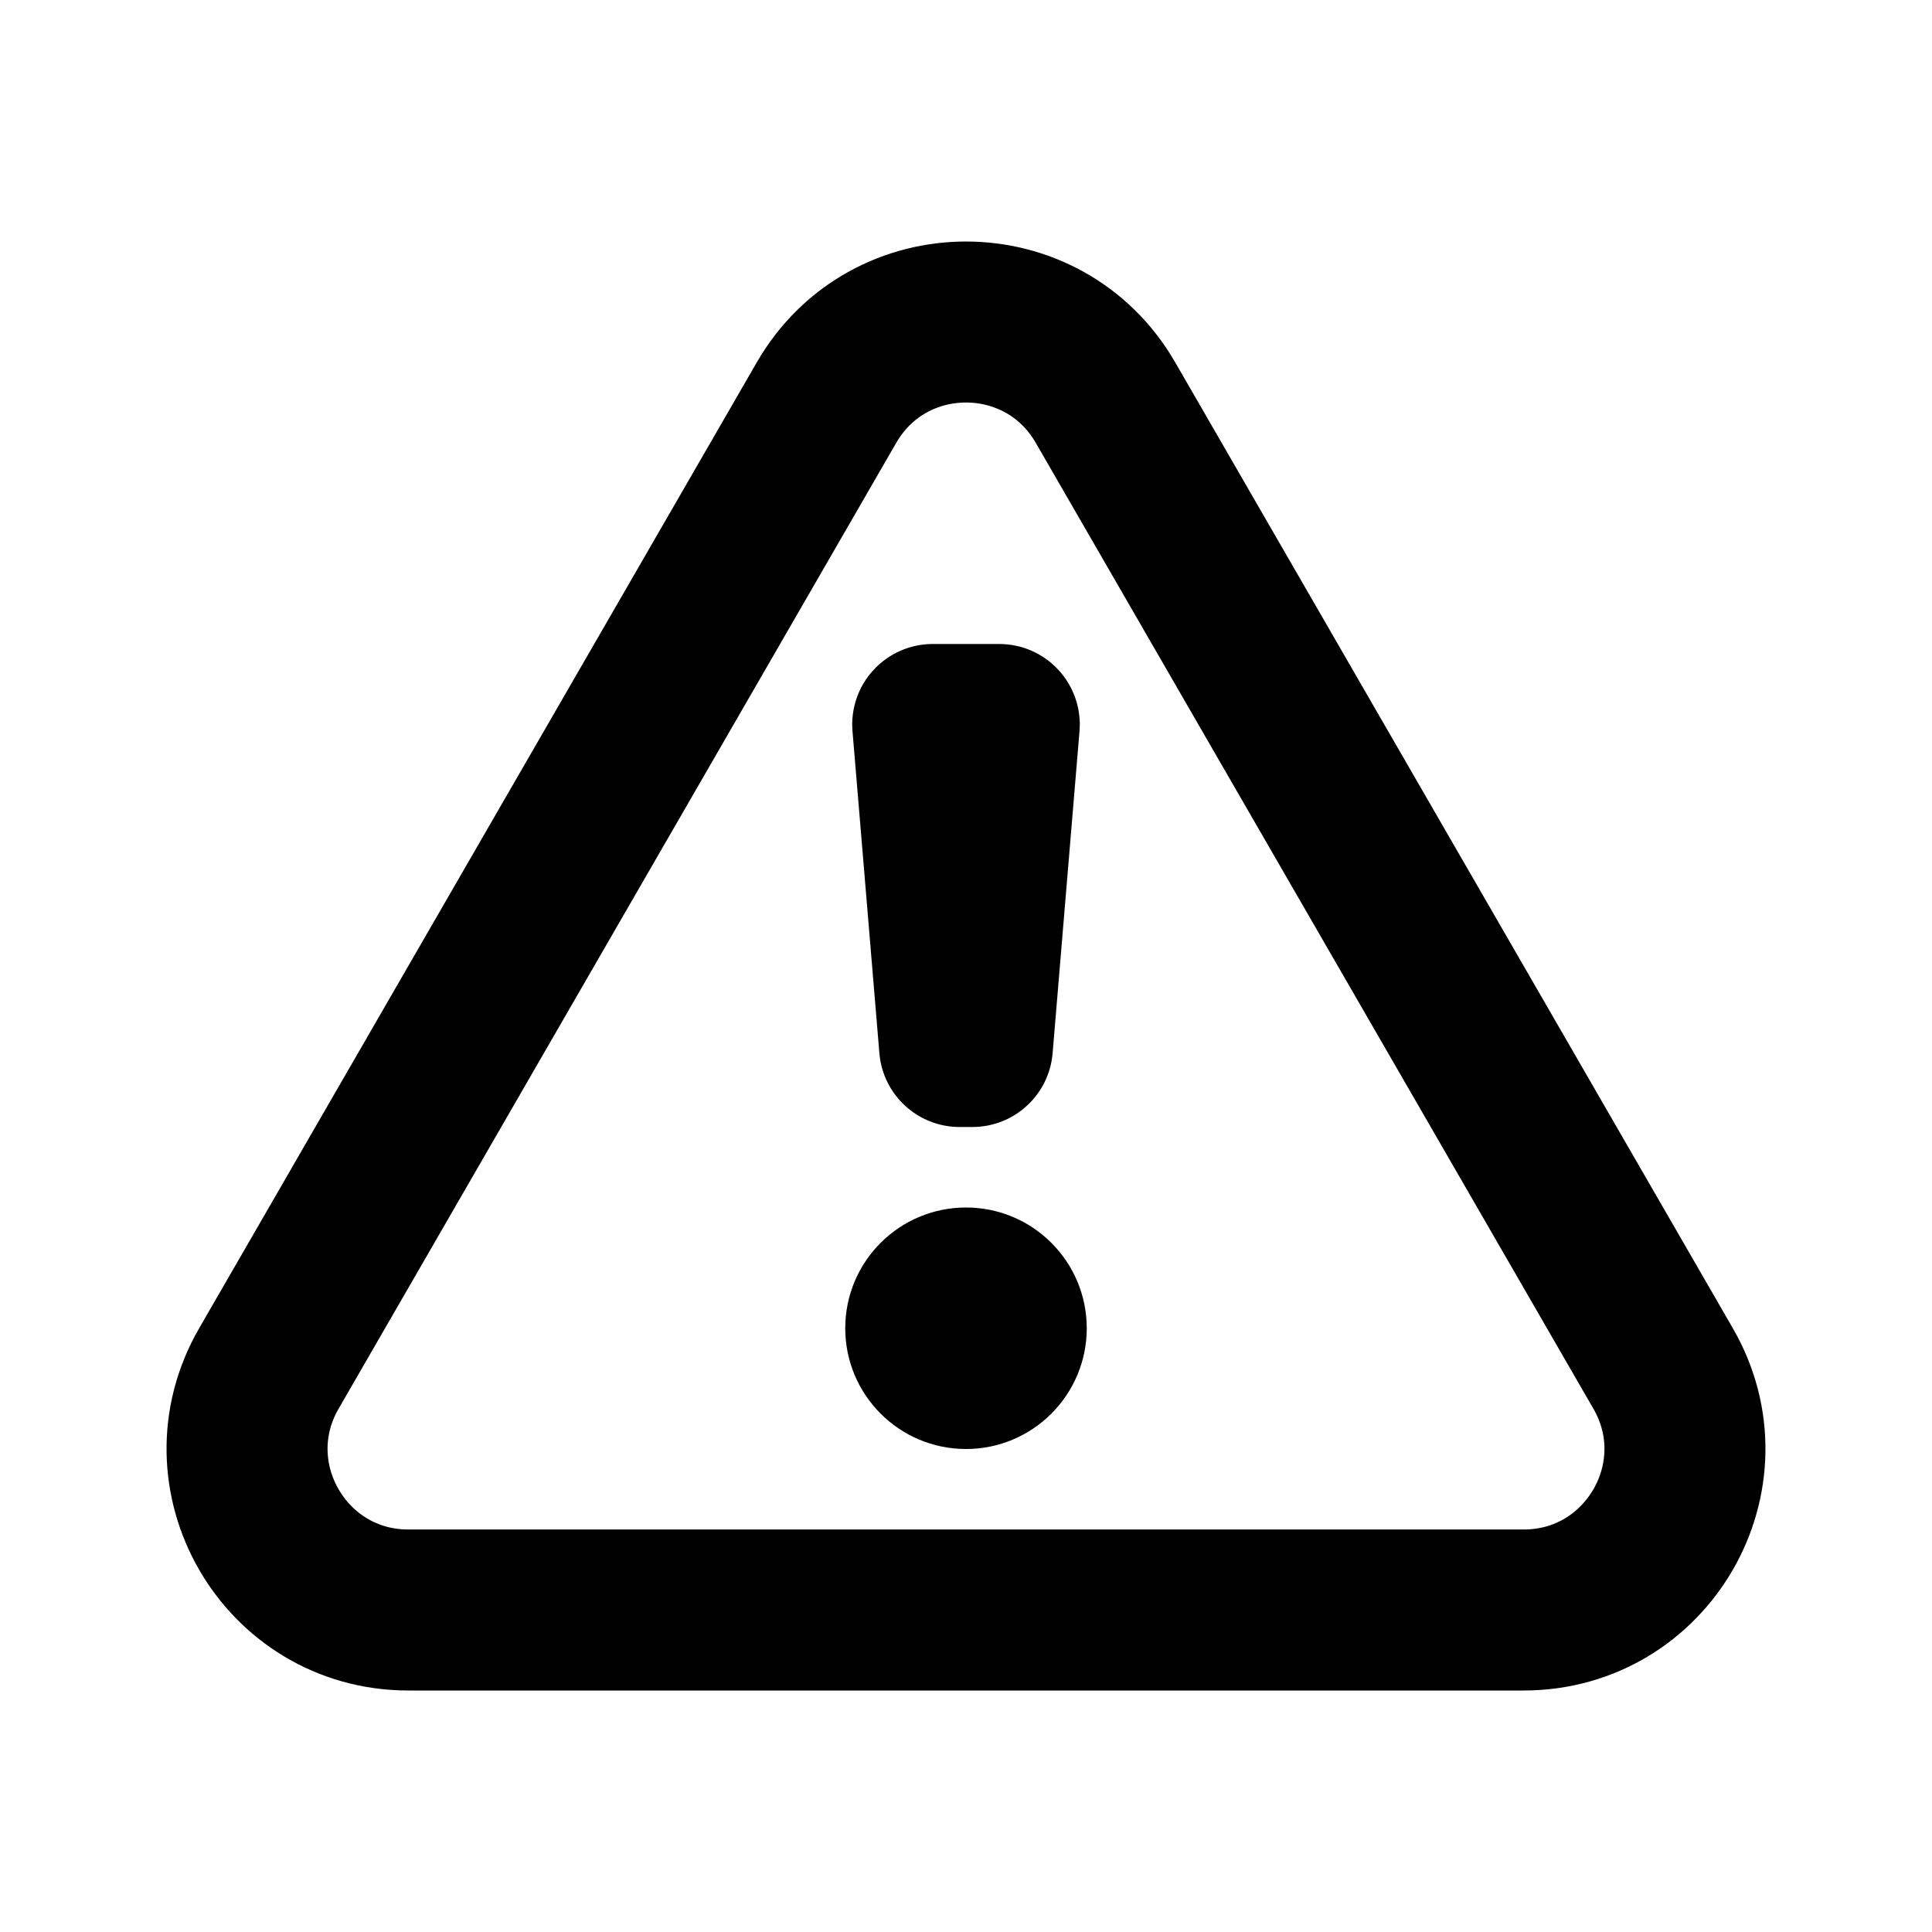
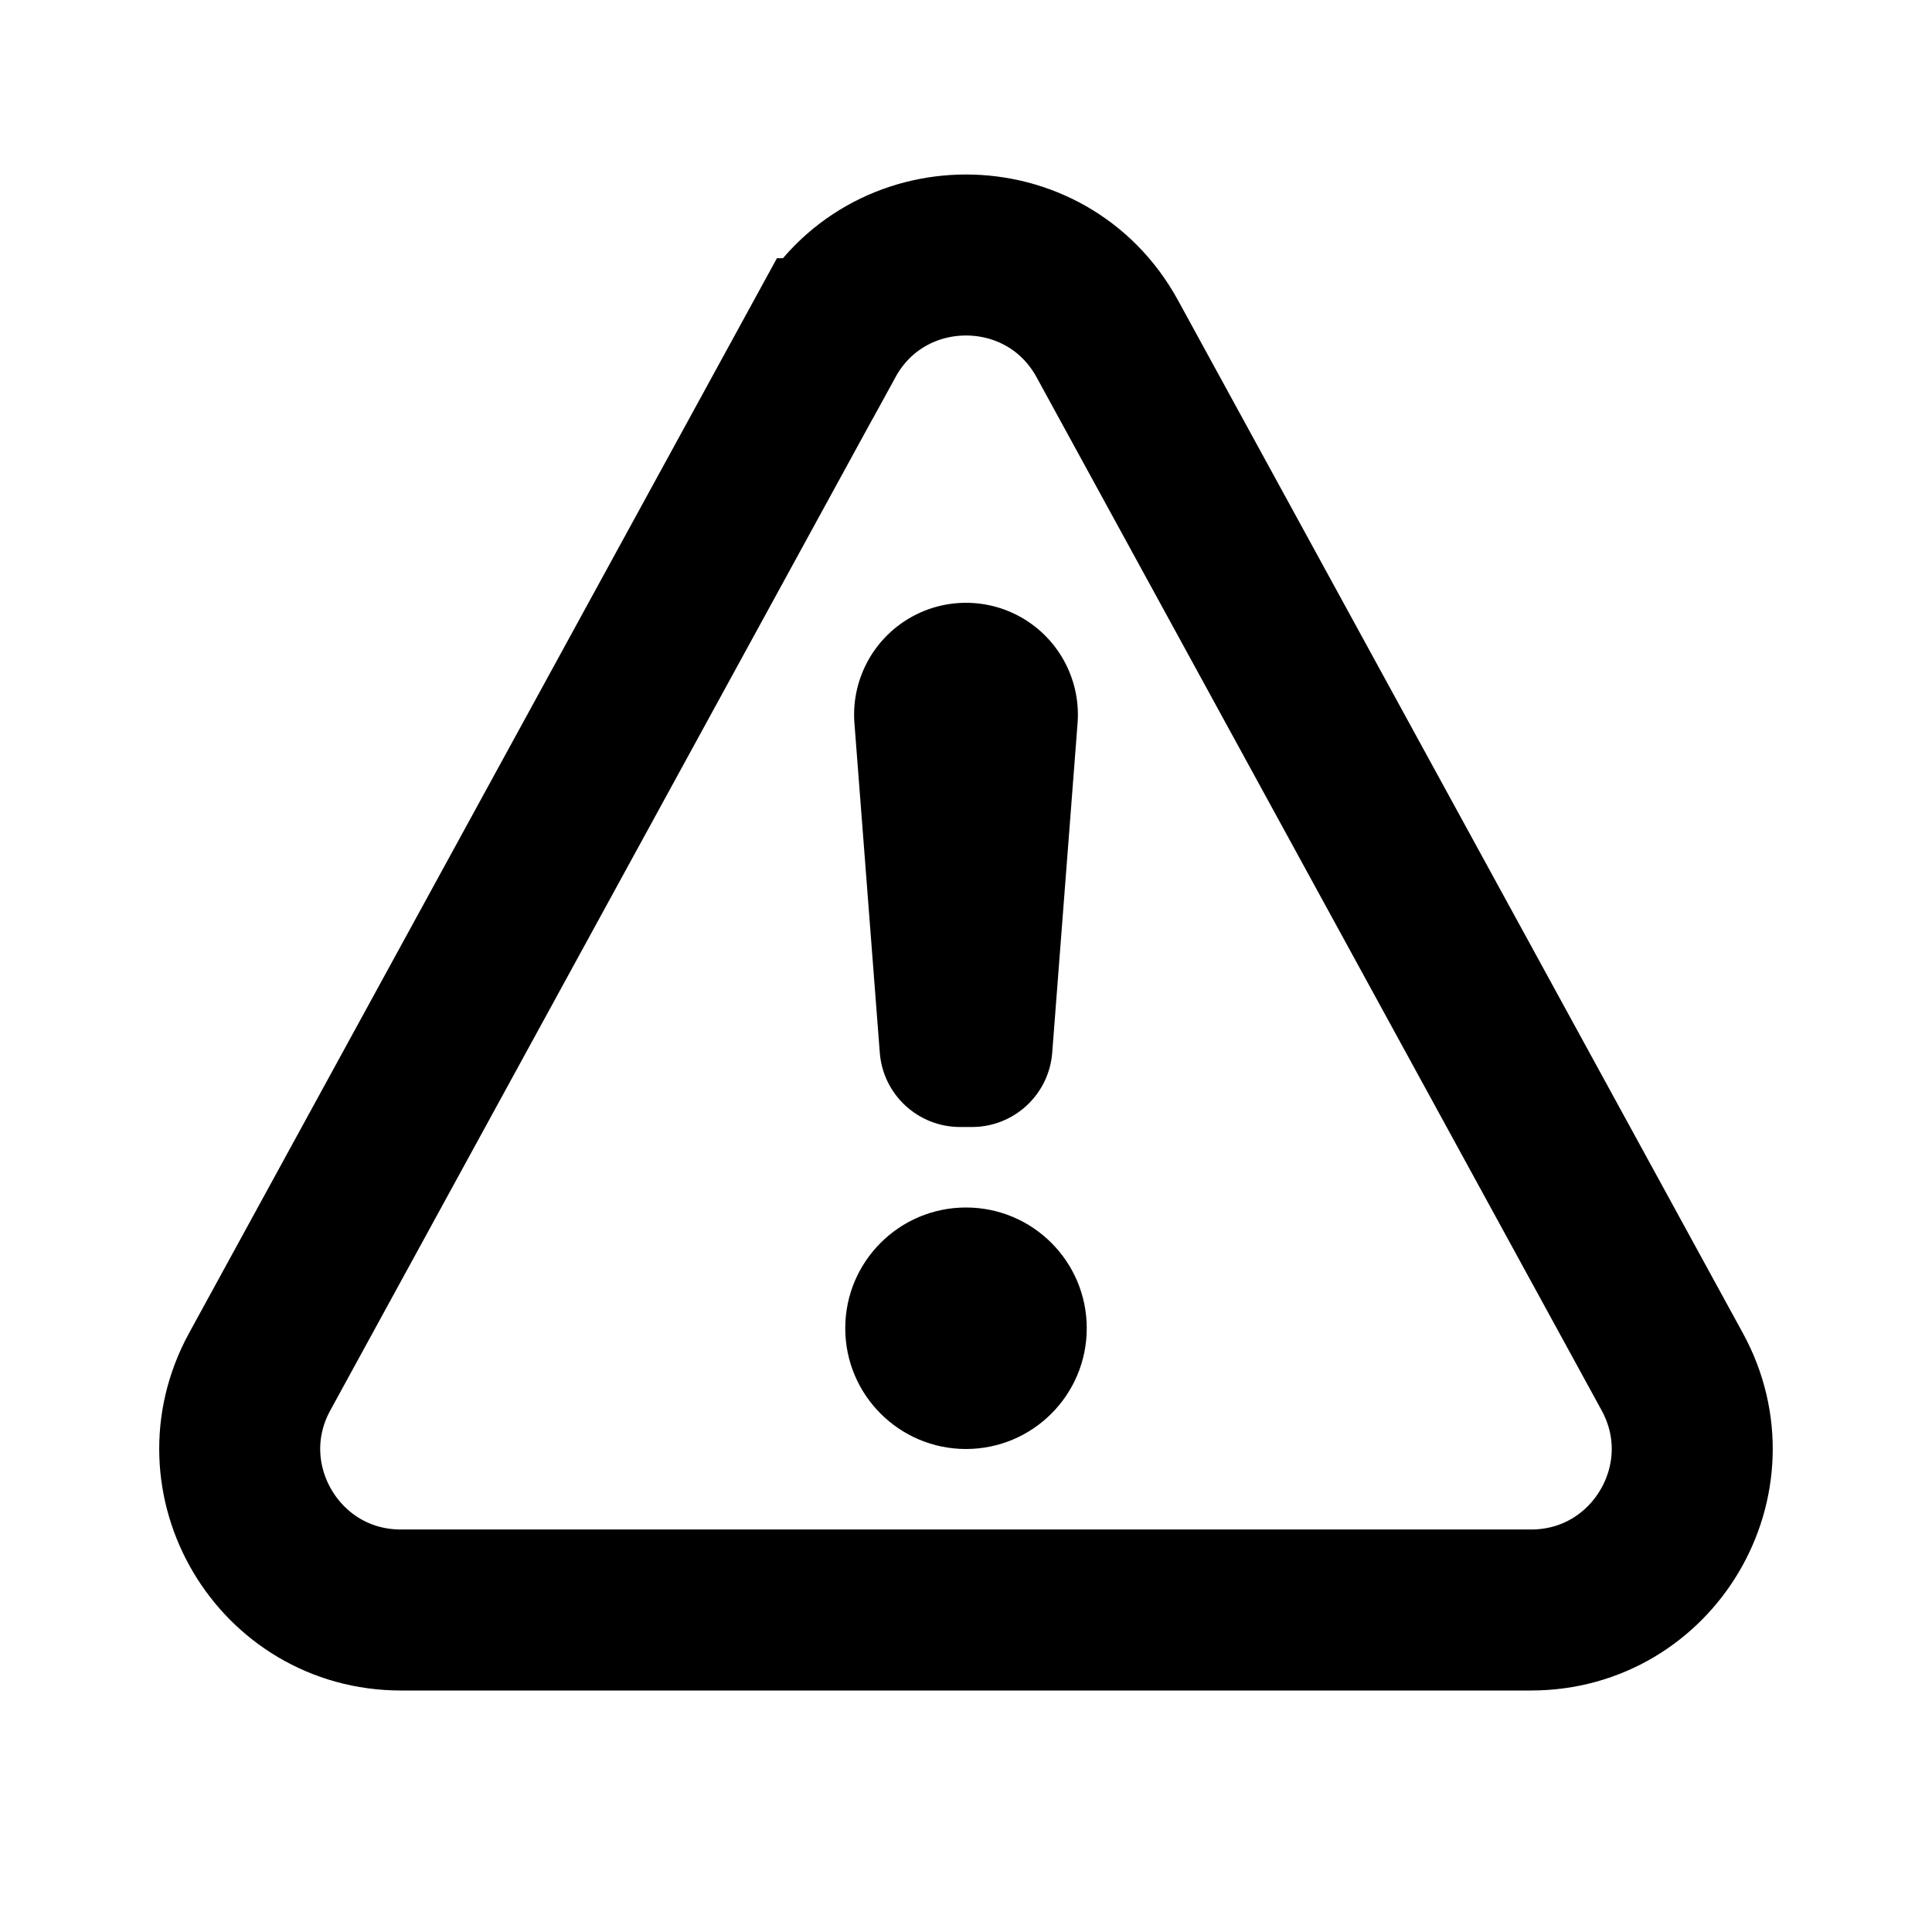
- <svg xmlns="http://www.w3.org/2000/svg" viewBox="0 0 24 24">
-   <path stroke="currentColor" fill="none" stroke-width="2" d="M10.268 5c.77-1.333 2.694-1.333 3.464 0l6.928 12c.77 1.333-.192 3-1.732 3H5.072c-1.54 0-2.502-1.667-1.732-3l6.928-12z" />
-   <path fill="currentColor" d="M10.59 9.083l.334 4a1 1 0 00.996.917h.16a1 1 0 00.996-.917l.334-4A1 1 0 0012.413 8h-.826a1 1 0 00-.997 1.083z" />
+ <svg xmlns="http://www.w3.org/2000/svg" fill="none" viewBox="0 0 24 24">
+   <path stroke="currentColor" stroke-width="2" d="M10.245 4.208c.759-1.387 2.751-1.387 3.51 0l7.018 12.832c.73 1.333-.235 2.96-1.754 2.96H4.98c-1.519 0-2.483-1.627-1.754-2.96l7.018-12.832z" />
+   <path fill="currentColor" d="M10.615 8.996l.314 4.08a1 1 0 00.997.924h.148a1 1 0 00.997-.923l.314-4.081a1.39 1.39 0 10-2.77 0z" />
  <circle cx="12" cy="16.5" r="1.5" fill="currentColor" />
</svg>
